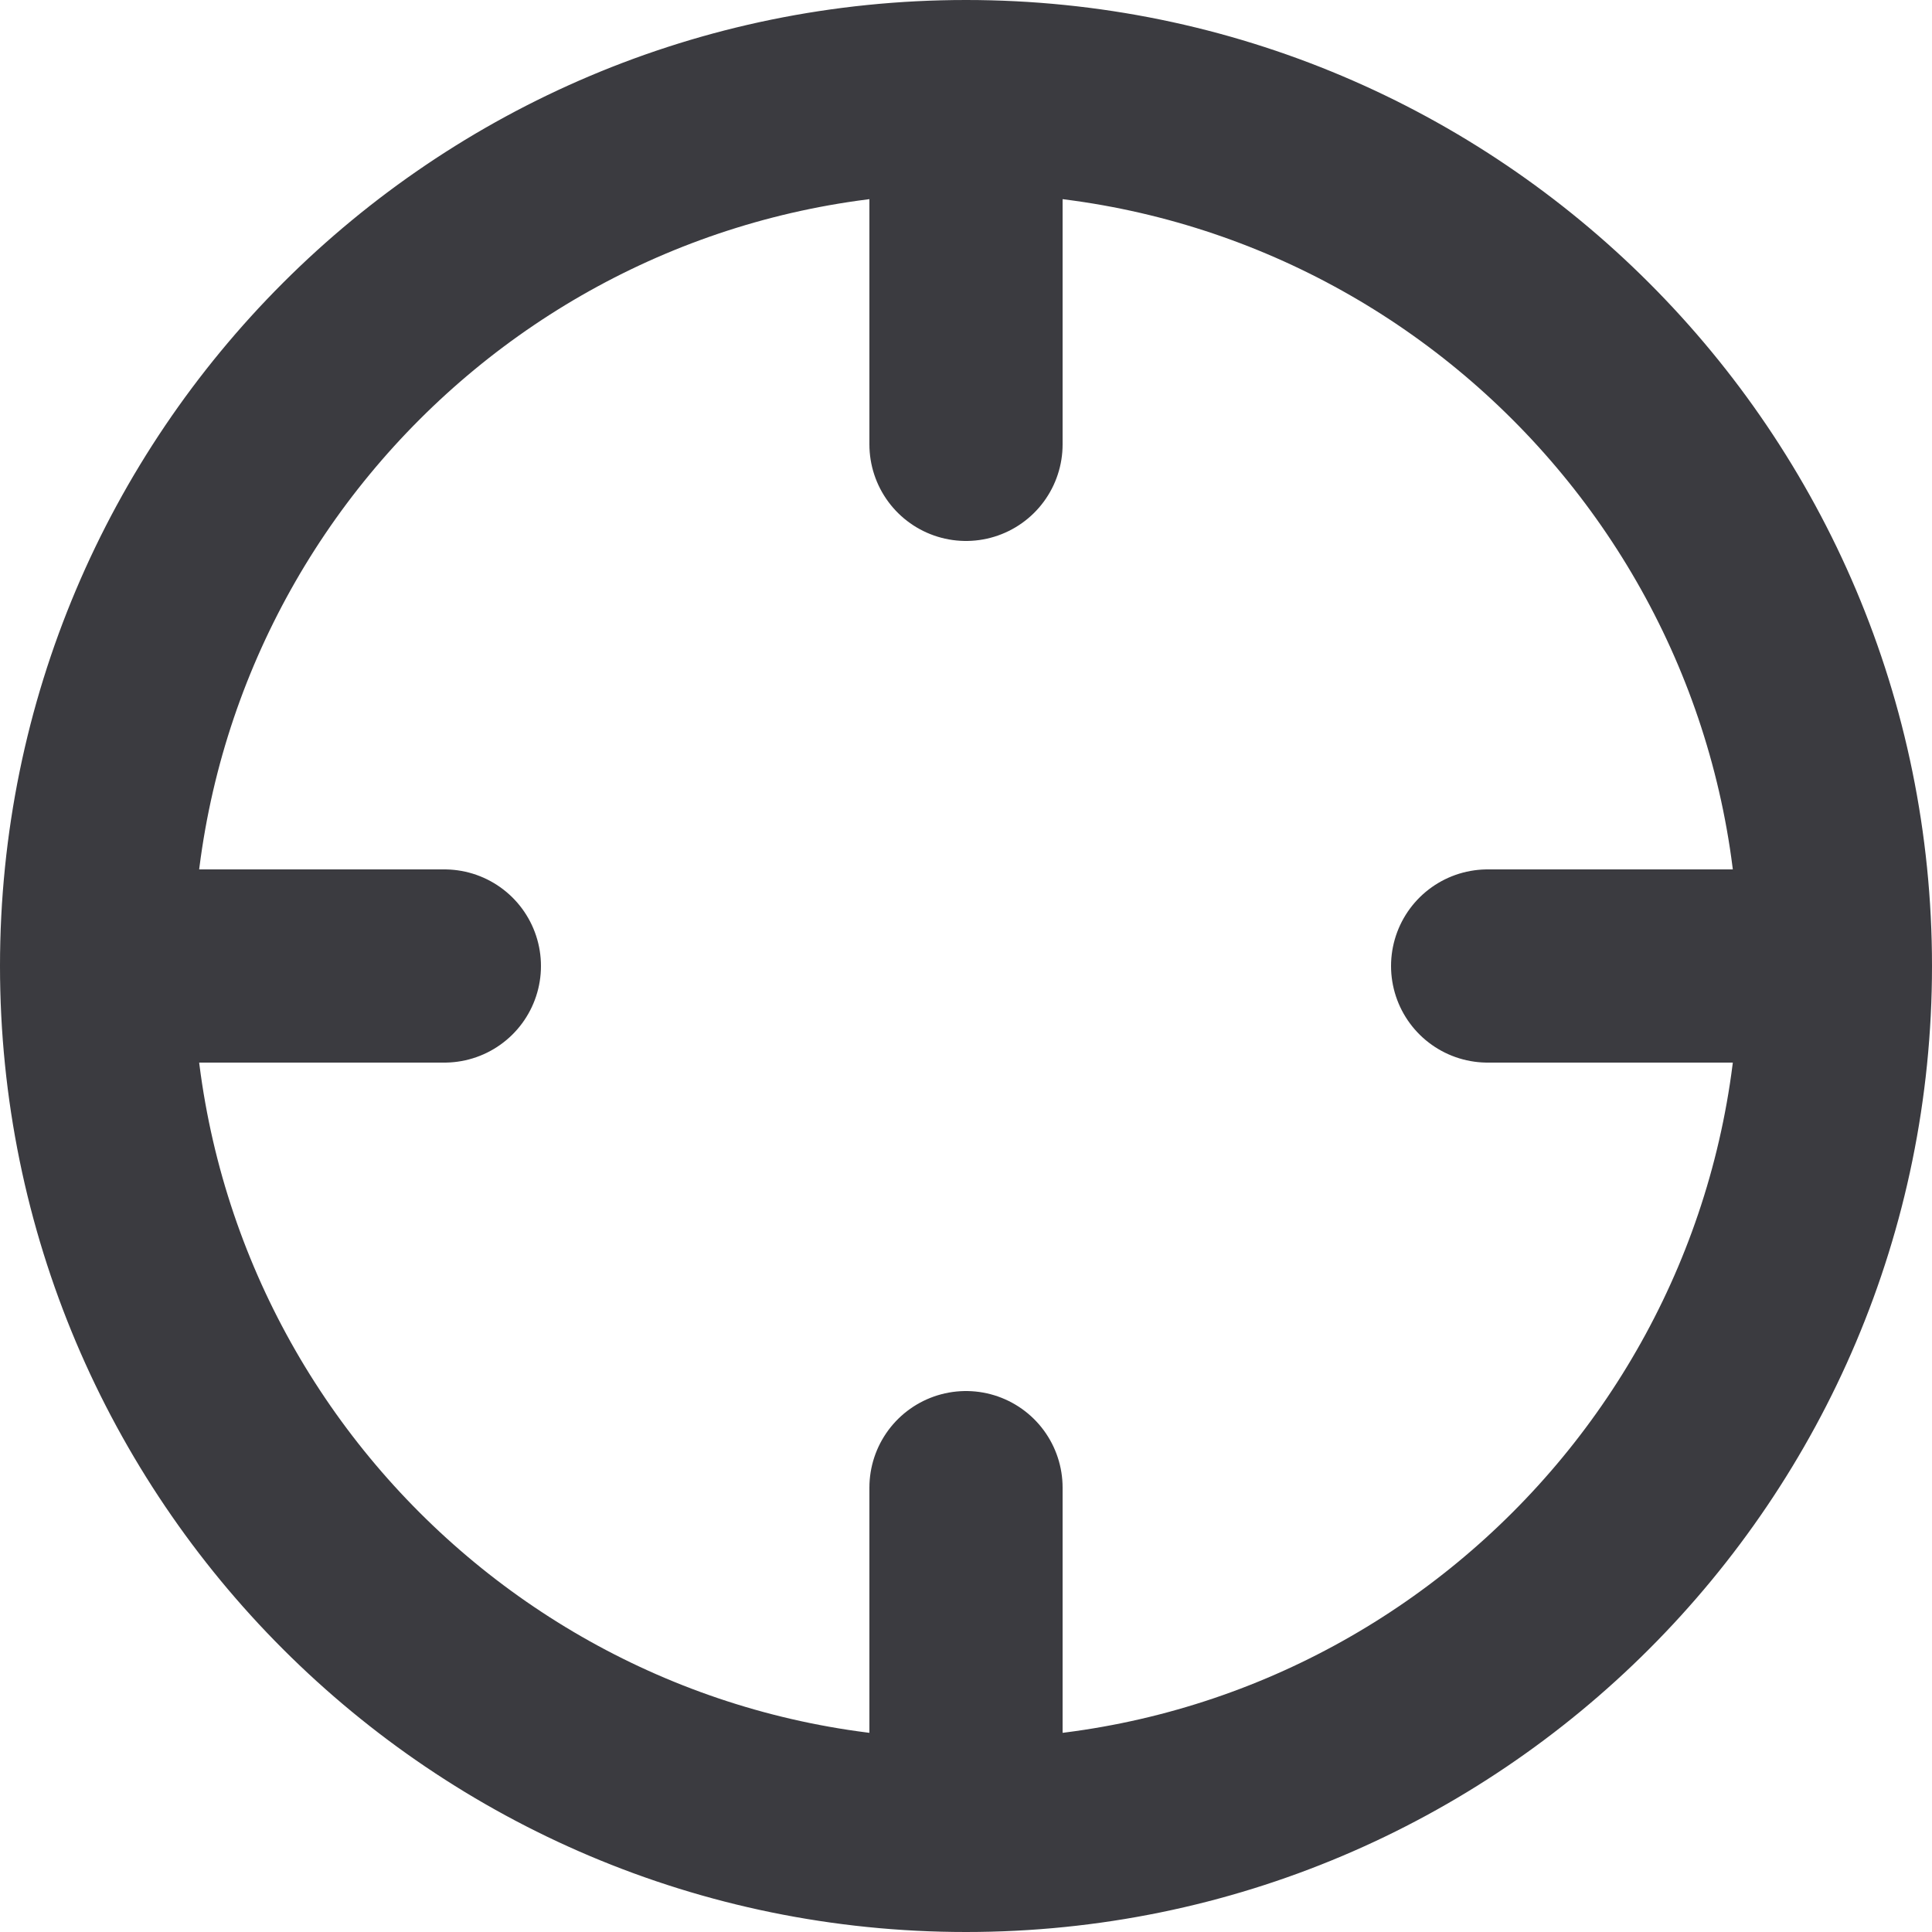
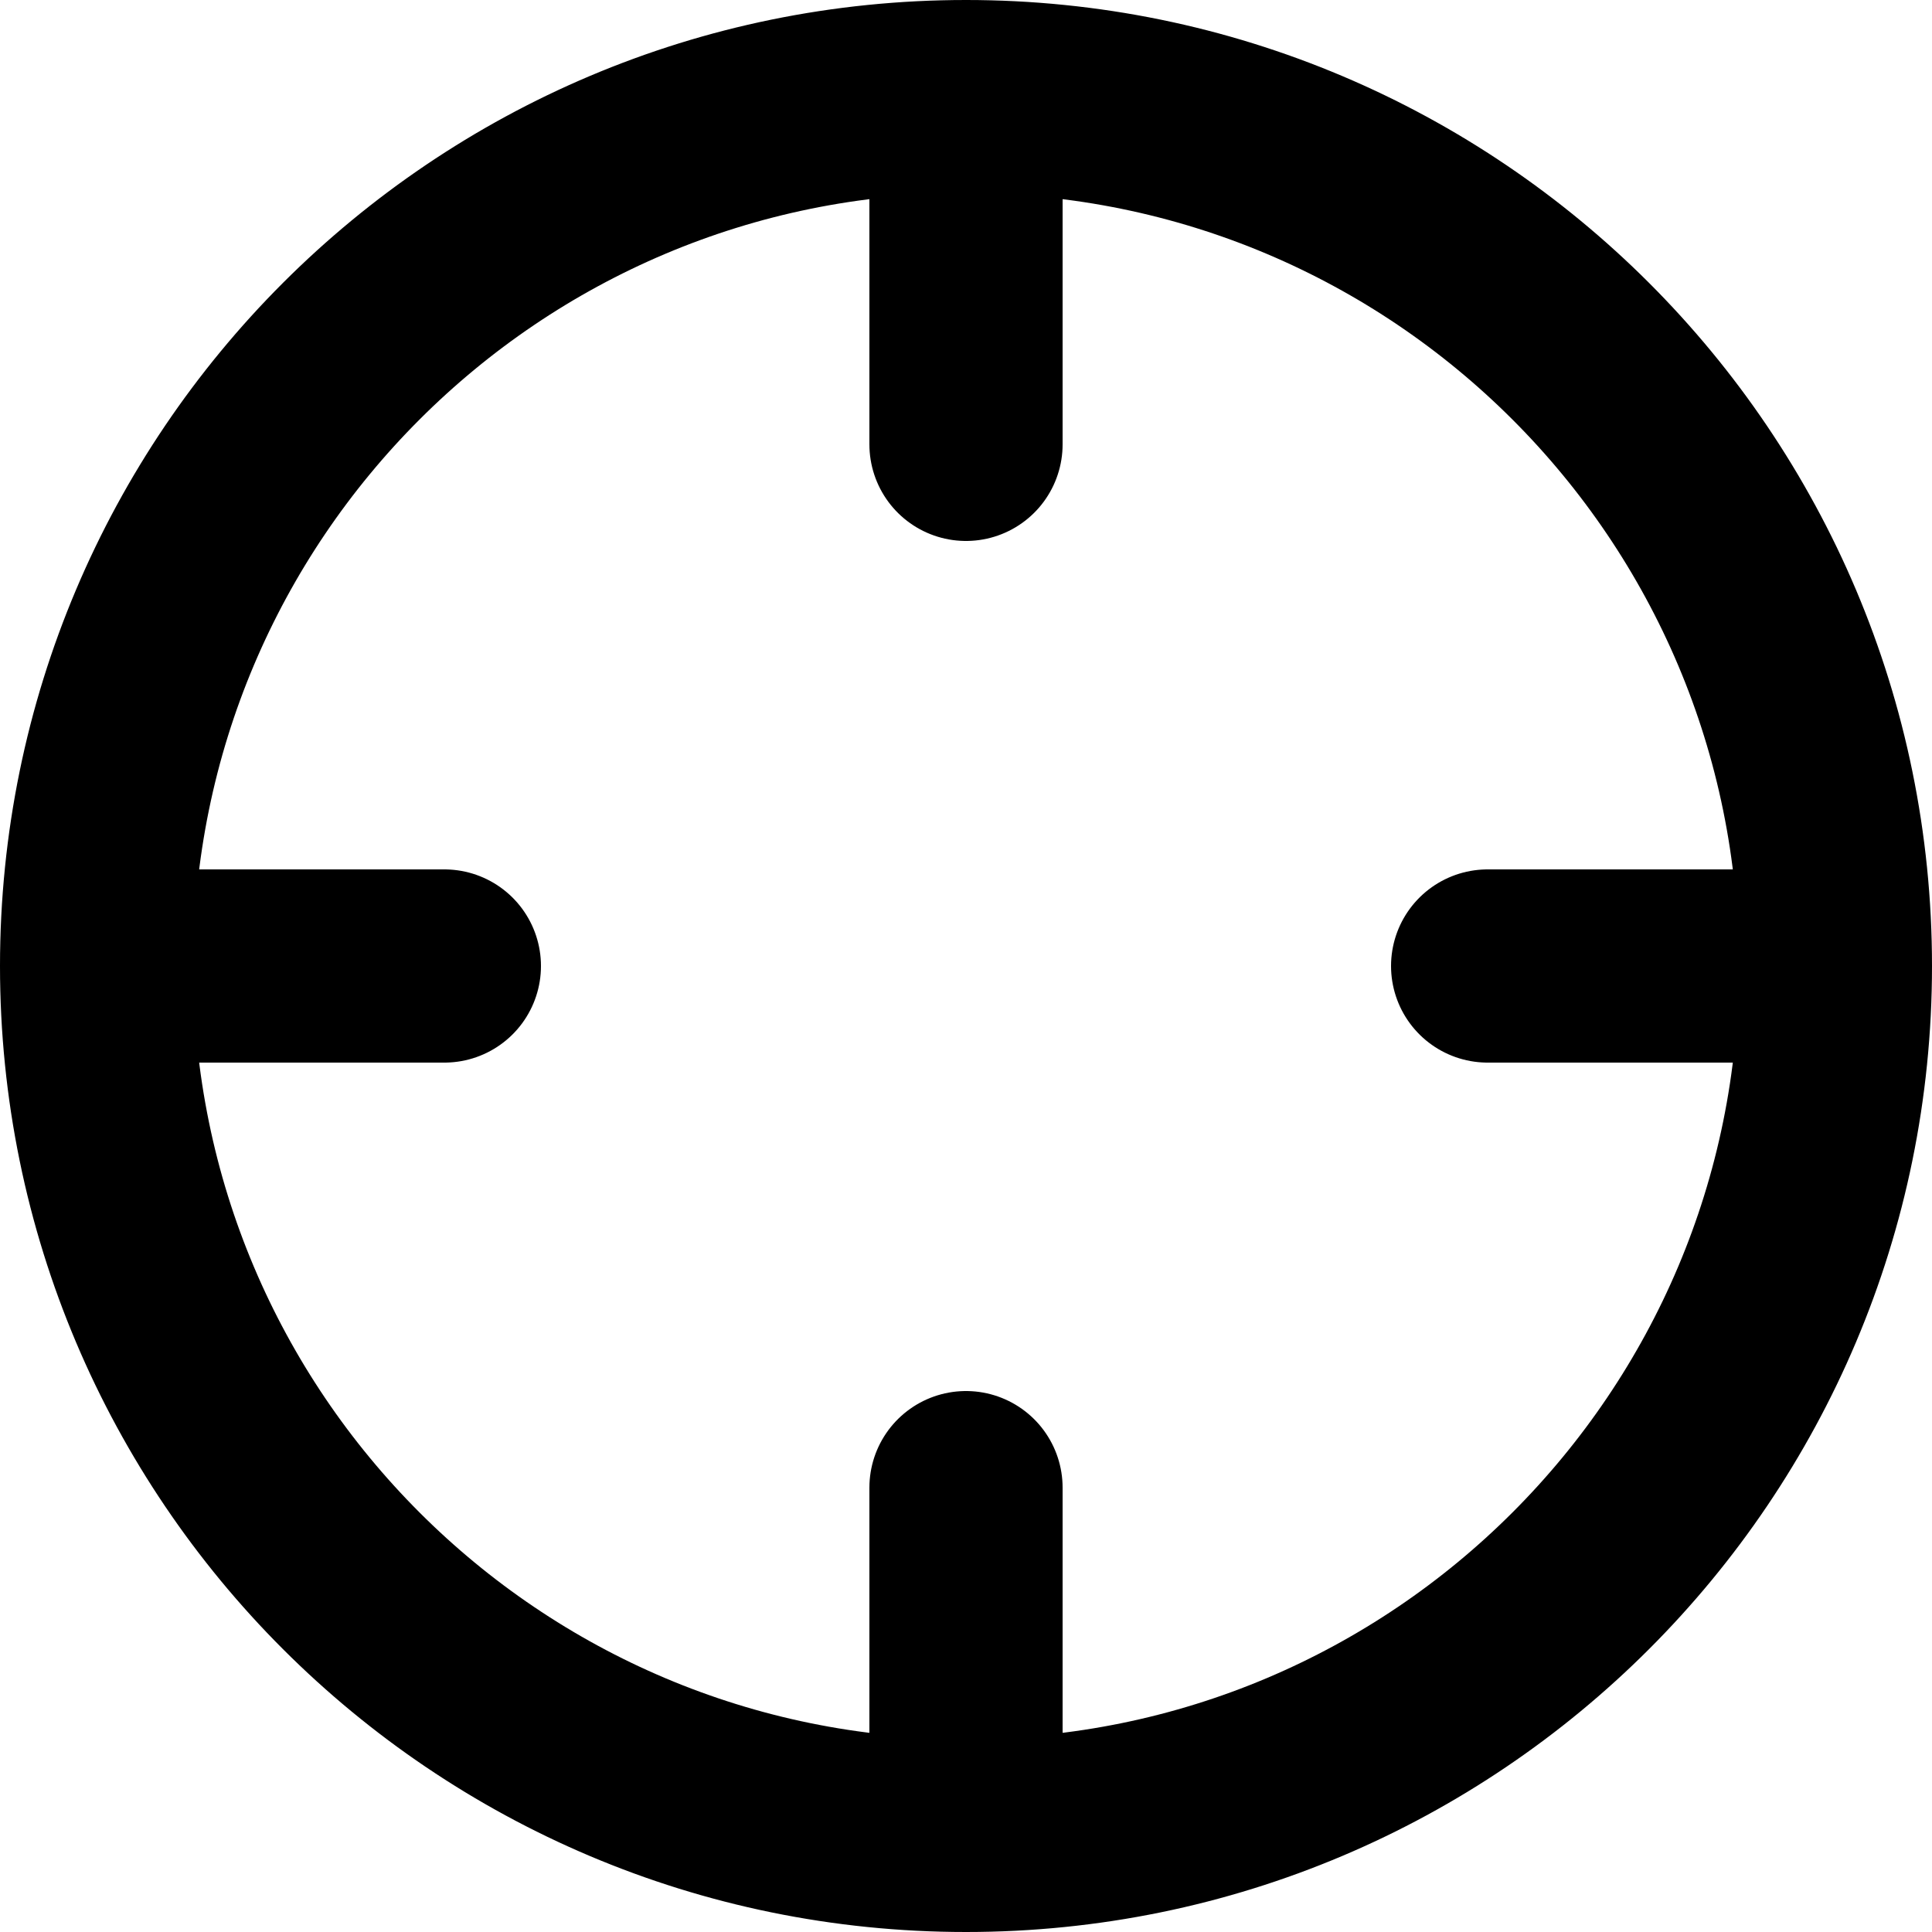
<svg xmlns="http://www.w3.org/2000/svg" width="20" height="20" viewBox="0 0 20 20" fill="none">
-   <path d="M19 10C19 14.971 14.971 19 10 19M19 10C19 5.029 14.971 1 10 1M19 10H15.4M10 19C5.029 19 1 14.971 1 10M10 19V15.4M10 1C5.029 1 1 5.029 1 10M10 1V4.6M1 10H4.6" stroke="#3B3B40" stroke-width="2" stroke-miterlimit="10" stroke-linecap="round" stroke-linejoin="round" />
+   <path d="M19 10C19 14.971 14.971 19 10 19M19 10C19 5.029 14.971 1 10 1M19 10H15.4M10 19C5.029 19 1 14.971 1 10M10 19V15.4M10 1C5.029 1 1 5.029 1 10M10 1V4.6M1 10H4.6" stroke="currentColor" stroke-width="2" stroke-miterlimit="10" stroke-linecap="round" stroke-linejoin="round" />
</svg>
